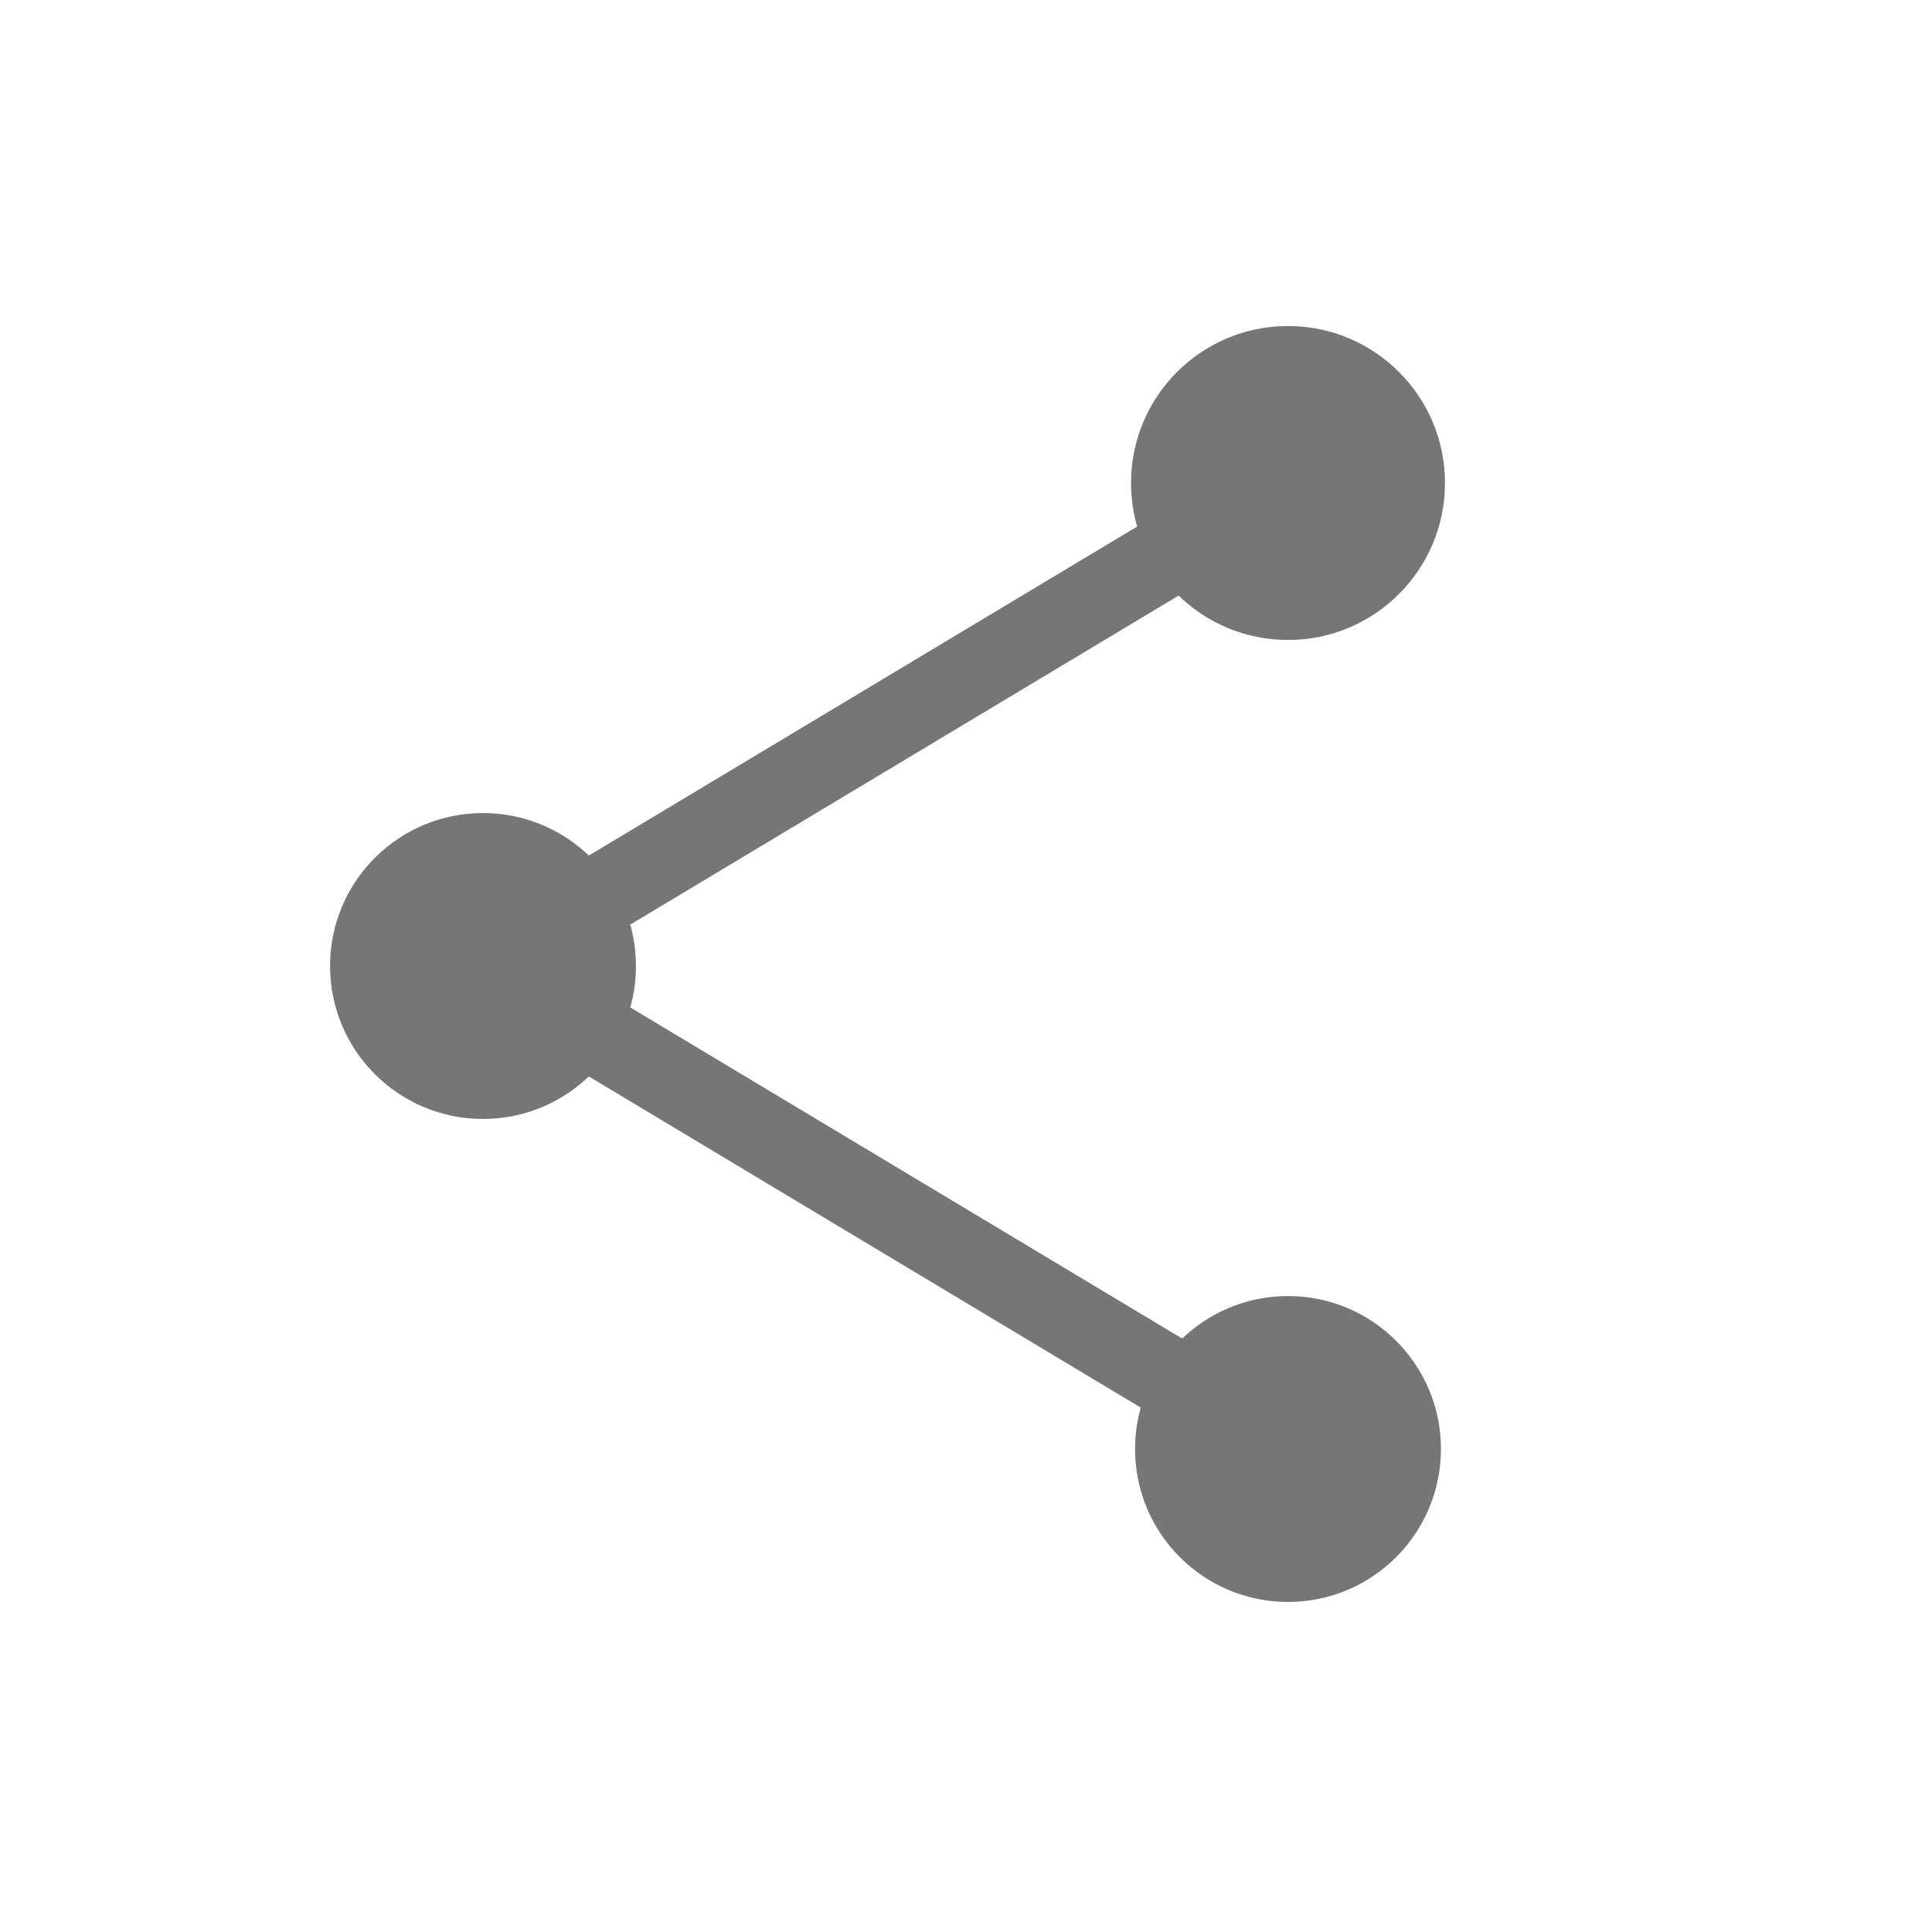
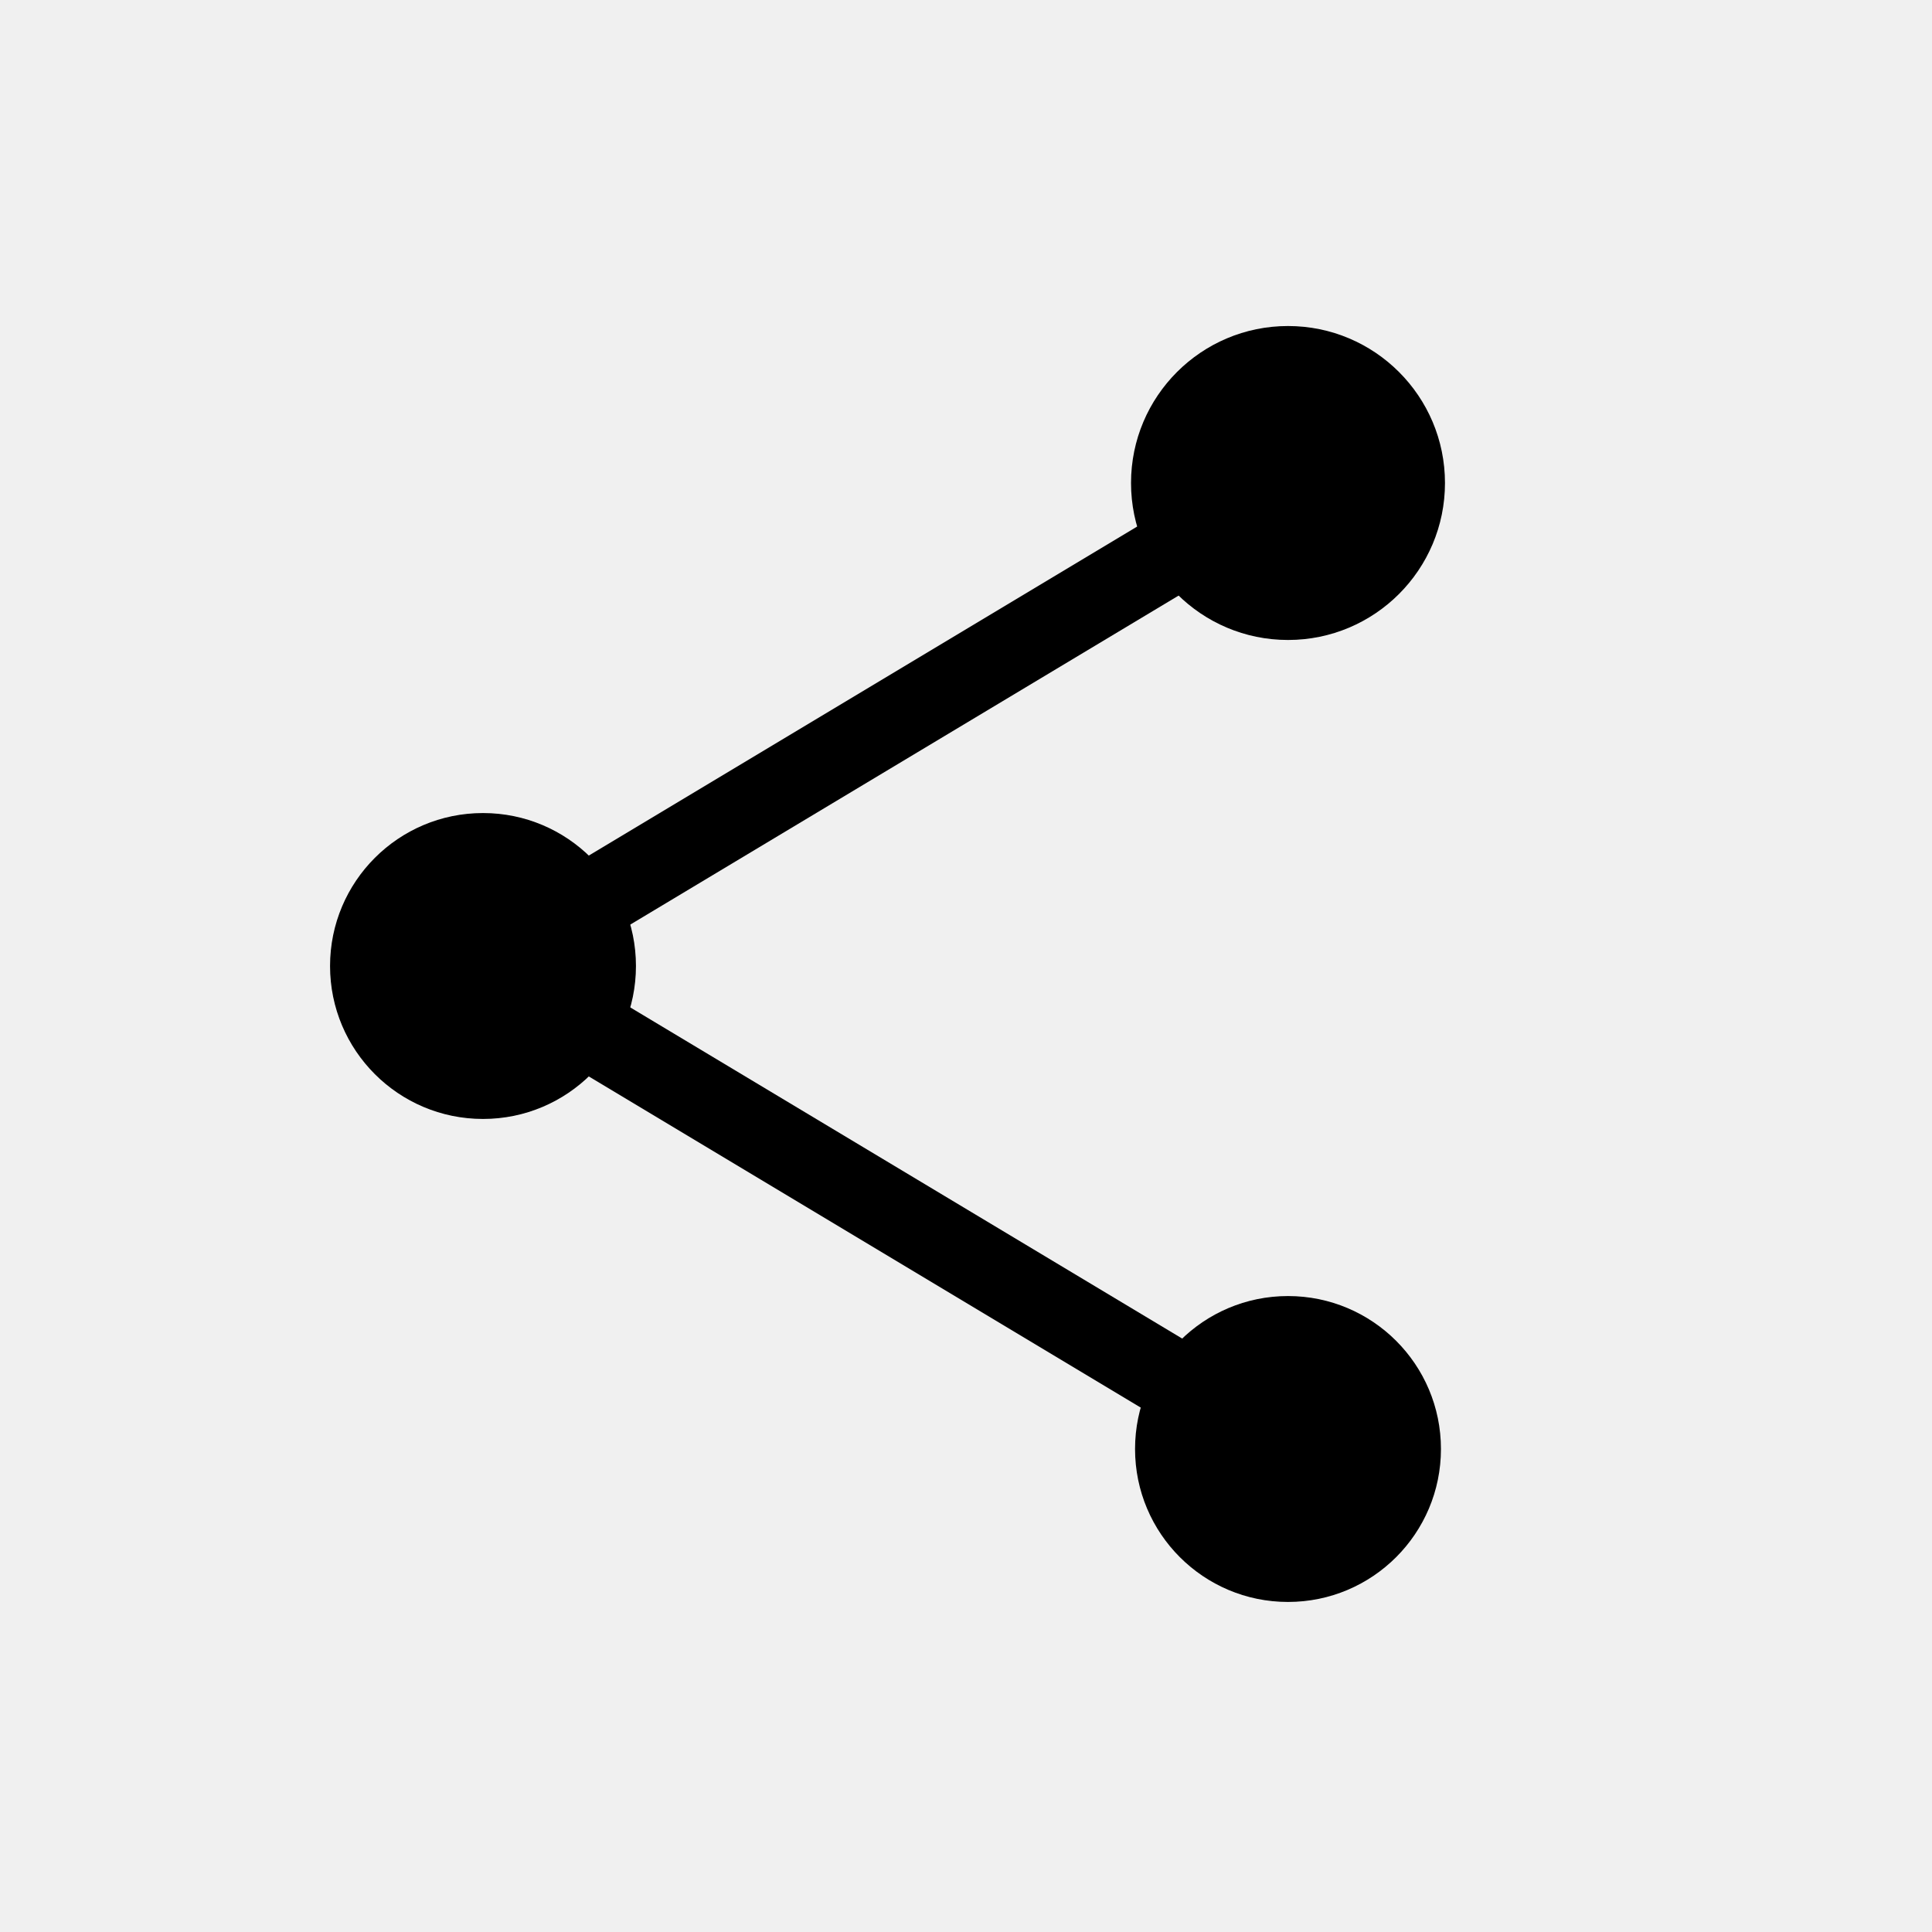
<svg xmlns="http://www.w3.org/2000/svg" width="24" height="24" viewBox="0 0 24 24">
-   <g id="bg">
-     <rect x="-320" y="-820" width="1660" height="2000" fill="#fff" />
-   </g>
-   <g id="icons">
-     <circle cx="6" cy="12" r="1.9" fill="#767676" />
-     <circle cx="16" cy="6" r="1.95" fill="#767676" />
-     <circle cx="16" cy="18" r="1.9" fill="#767676" />
-     <polyline points="16 6 6 12 16 18" fill="none" stroke="#767676" stroke-miterlimit="10" />
-   </g>
+   <circle cx="6" cy="12" r="1.9" fill="currentColor" />
+   <circle cx="16" cy="6" r="1.95" fill="currentColor" />
+   <circle cx="16" cy="18" r="1.9" fill="currentColor" />
+   <polyline points="16 6 6 12 16 18" fill="none" stroke="currentColor" stroke-miterlimit="10" />
</svg>
